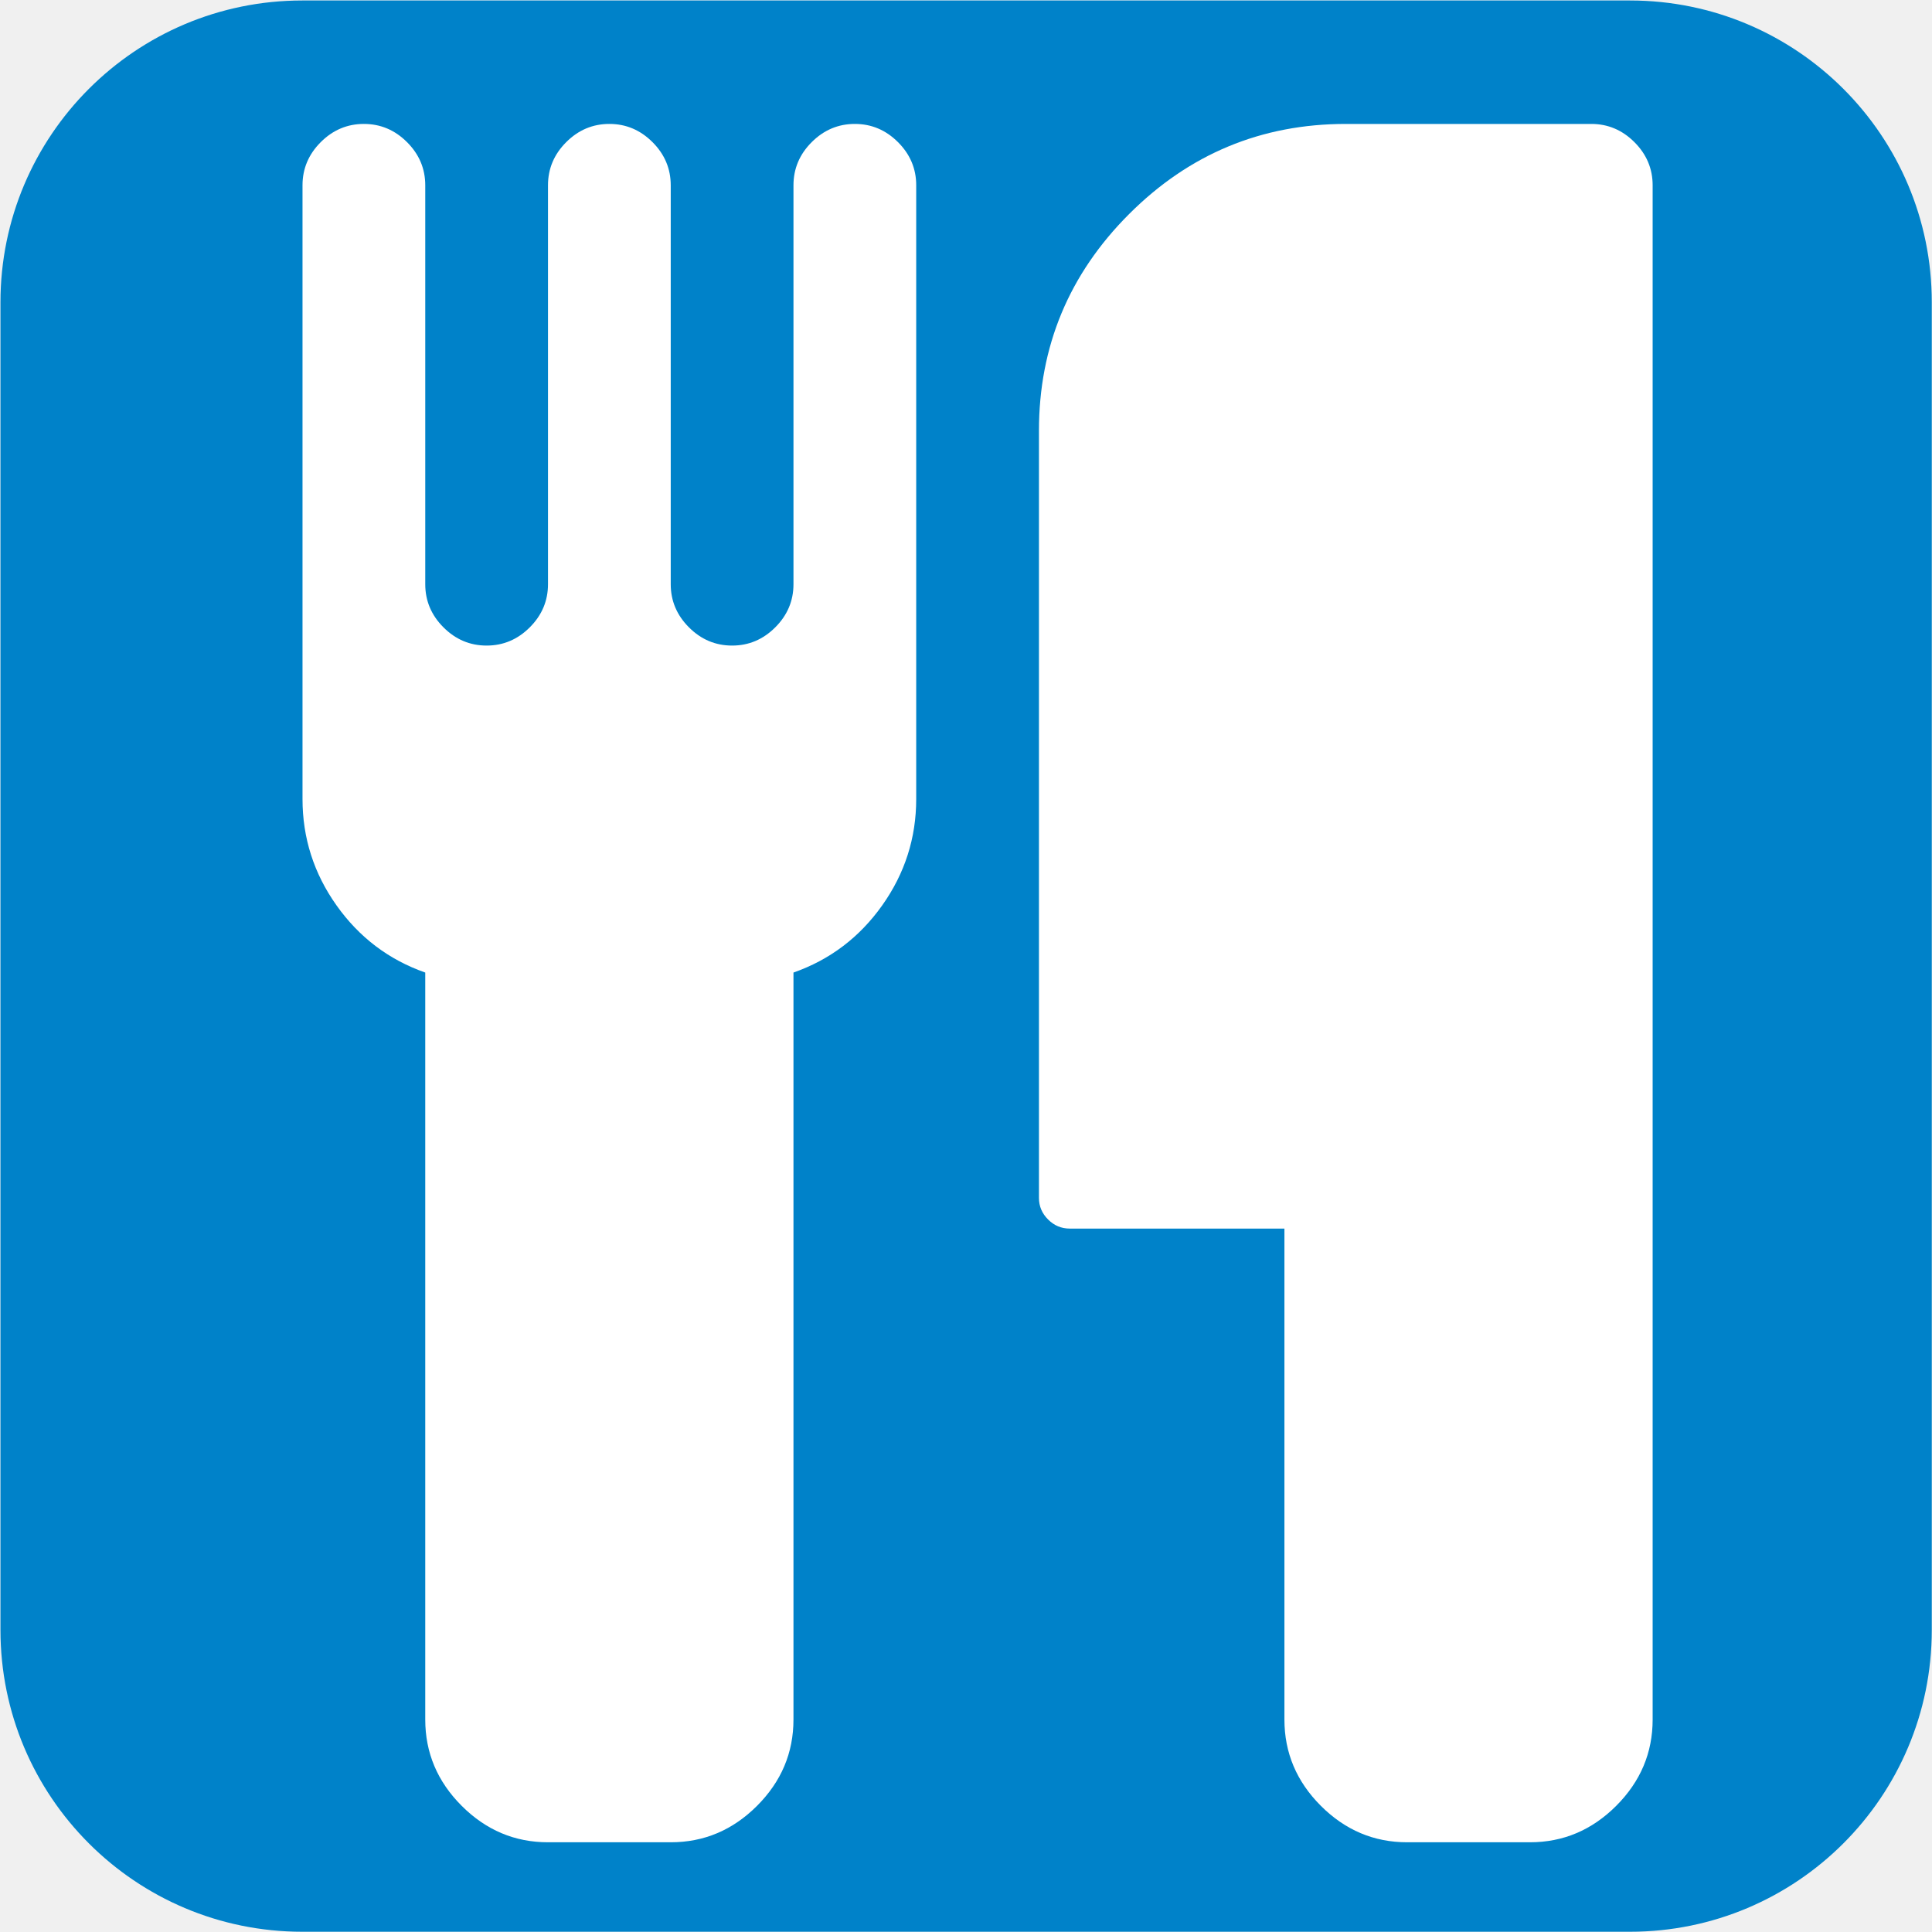
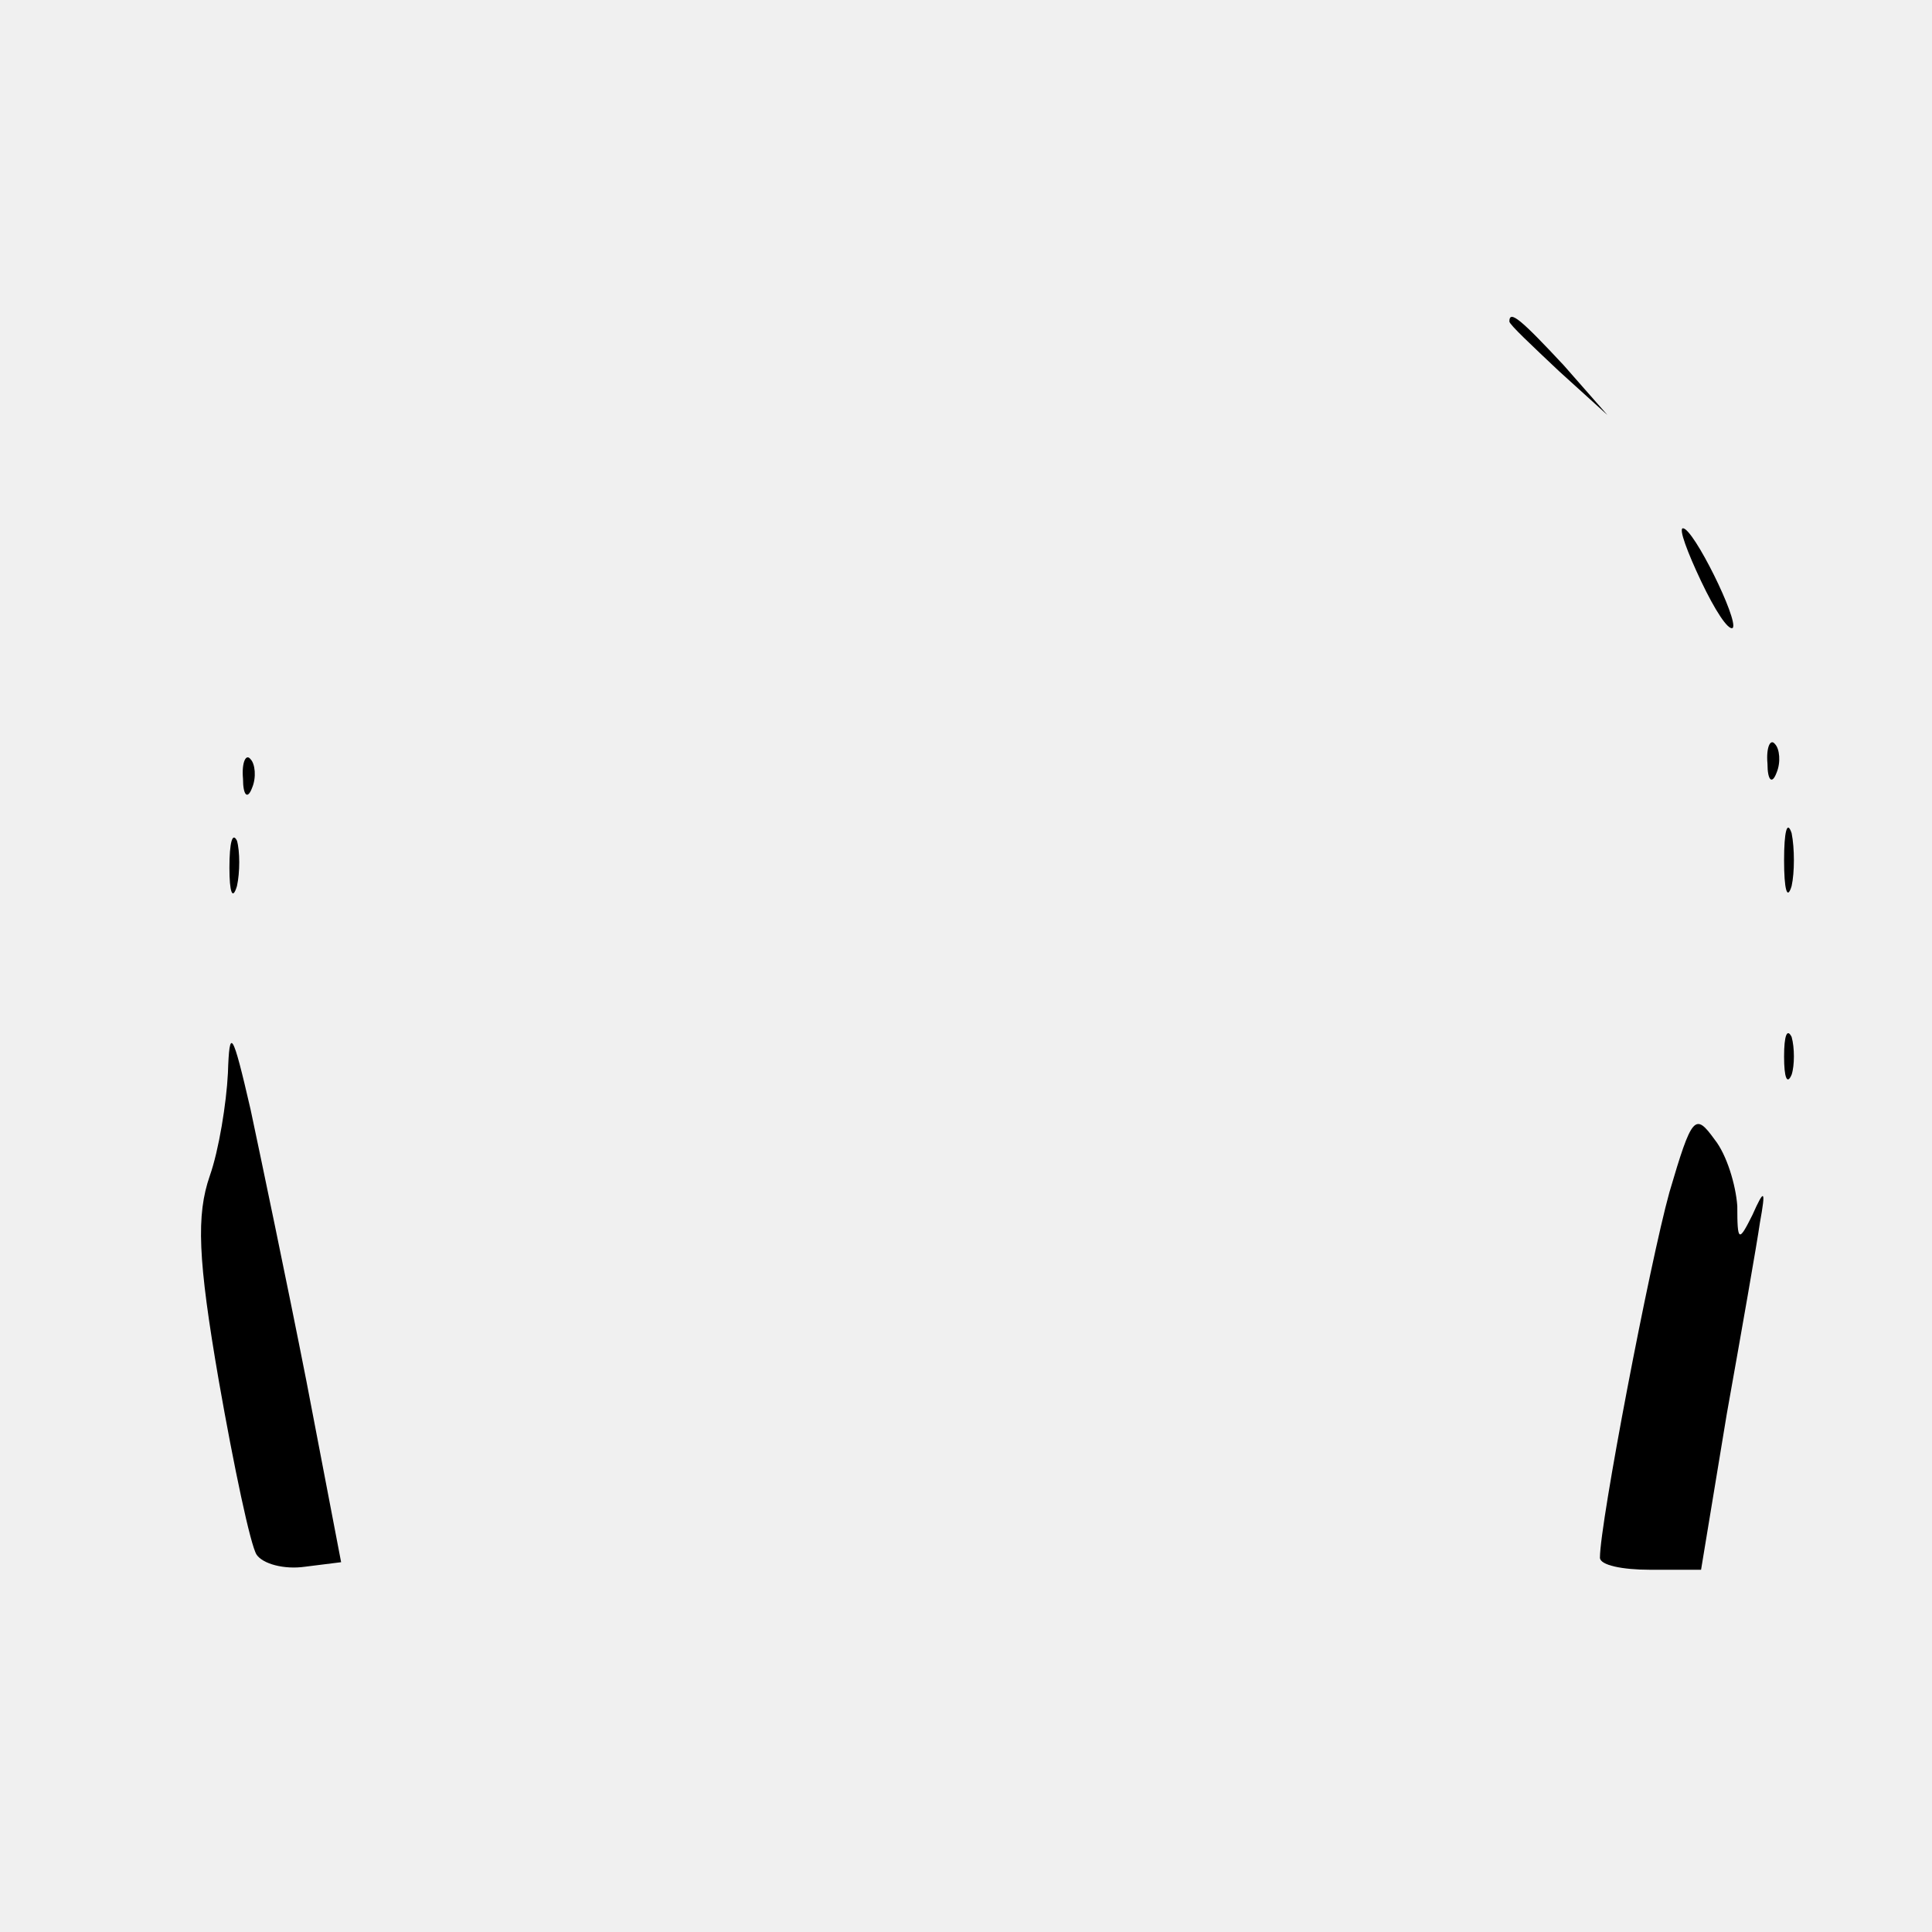
- <svg xmlns="http://www.w3.org/2000/svg" viewBox="0 0 1792 1792">
-   <rect rx="279.901" ry="279.892" height="1791.31" width="1791.366" y=".454" x=".431" fill="#0082c9" />
-   <path d="M849.816 171.872v569.224q0 54.254-31.574 98.725-31.574 44.471-82.271 62.259v692.852q0 46.249-33.798 80.047-33.798 33.798-80.047 33.798H508.282q-46.249 0-80.047-33.798-33.798-33.798-33.798-80.047V902.08q-50.697-17.788-82.271-62.259-31.574-44.471-31.574-98.725V171.872q0-23.125 16.899-40.024 16.899-16.899 40.024-16.899 23.125 0 40.024 16.899 16.899 16.899 16.899 40.024v369.996q0 23.125 16.899 40.024 16.899 16.899 40.024 16.899 23.125 0 40.024-16.899 16.899-16.899 16.899-40.024V171.872q0-23.125 16.899-40.024 16.899-16.899 40.024-16.899 23.125 0 40.024 16.899 16.899 16.899 16.899 40.024v369.996q0 23.125 16.899 40.024 16.899 16.899 40.024 16.899 23.125 0 40.024-16.899 16.899-16.899 16.899-40.024V171.872q0-23.125 16.899-40.024 16.899-16.899 40.024-16.899 23.125 0 40.024 16.899 16.899 16.899 16.899 40.024zm683.069 0V1594.932q0 46.249-33.798 80.047-33.798 33.798-80.047 33.798h-113.845q-46.249 0-80.047-33.798-33.798-33.798-33.798-80.047v-455.379H992.122q-11.562 0-20.012-8.45-8.449-8.449-8.449-20.012V399.562q0-117.402 83.605-201.007 83.605-83.605 201.007-83.605h227.69q23.125 0 40.024 16.899 16.899 16.899 16.899 40.024z" fill="#fff" />
+ <svg xmlns="http://www.w3.org/2000/svg" version="1.0" width="128pt" height="128pt" viewBox="0 0 128 128" preserveAspectRatio="xMidYMid meet">
+   <g transform="translate(0,128) scale(0.1,-0.1)" fill="#000000" stroke="none">
+     <path d="M1000 1067 c0 -2 15 -16 33 -33 l32 -29 -29 33 c-28 30 -36 37 -36 29z" />
+     <path d="M1127 895 c9 -19 18 -33 21 -31 4 5 -26 66 -33 66 -3 0 3 -16 12 -35z" />
+     <path d="M1171 774 c0 -11 3 -14 6 -6 3 7 2 16 -1 19 -3 4 -6 -2 -5 -13z" />
+     <path d="M161 764 c0 -11 3 -14 6 -6 3 7 2 16 -1 19 -3 4 -6 -2 -5 -13z" />
+     <path d="M1182 710 c0 -19 2 -27 5 -17 2 9 2 25 0 35 -3 9 -5 1 -5 -18z" />
+     <path d="M152 705 c0 -16 2 -22 5 -12 2 9 2 23 0 30 -3 6 -5 -1 -5 -18z" />
+     <path d="M151 569 c-1 -20 -6 -51 -12 -68 -9 -26 -8 -55 6 -136 10 -57 21 -109 25 -115 4 -6 18 -10 32 -8 l24 3 -23 120 c-13 66 -30 147 -37 180 -12 52 -14 55 -15 24z" />
+     <path d="M1182 580 c0 -14 2 -19 5 -12 2 6 2 18 0 25 -3 6 -5 1 -5 -13z" />
+     <path d="M1106 490 c-13 -47 -46 -219 -46 -242 0 -5 15 -8 33 -8 l34 0 17 103 c10 56 20 113 22 127 4 22 3 23 -5 5 -9 -18 -10 -18 -10 6 -1 14 -7 34 -15 44 -13 18 -15 16 -30 -35z" />
+   </g>
</svg>
